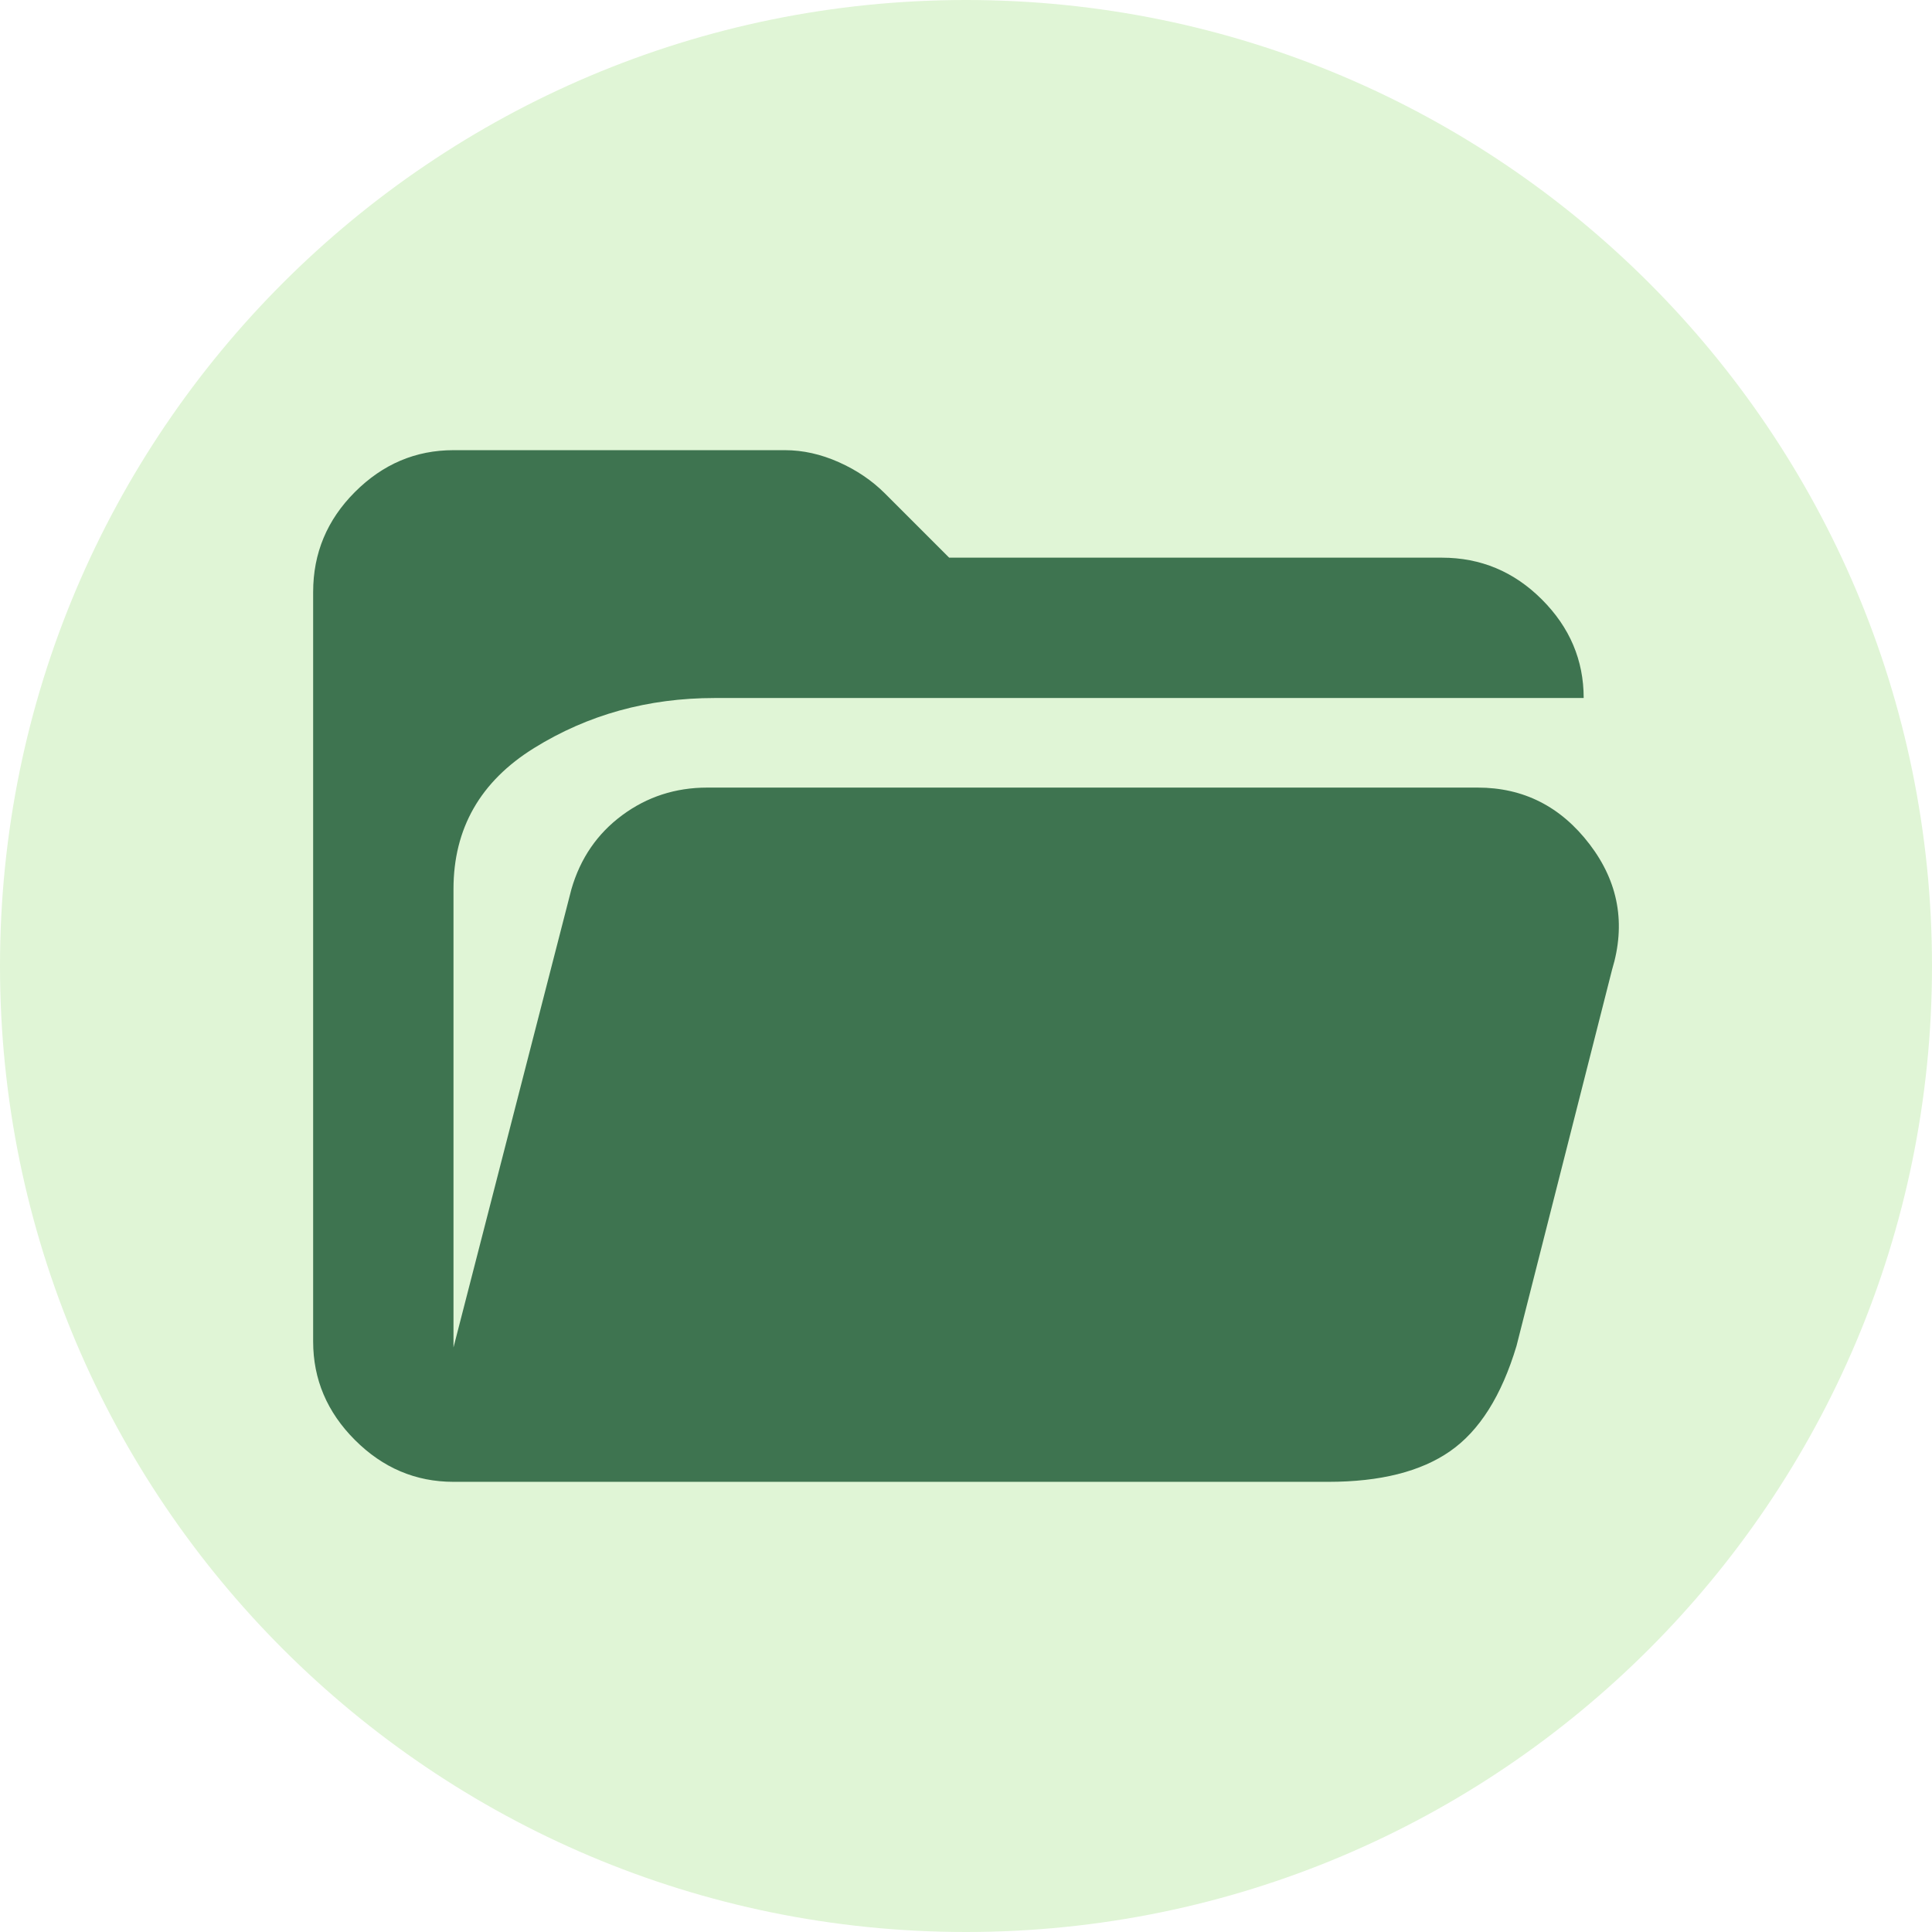
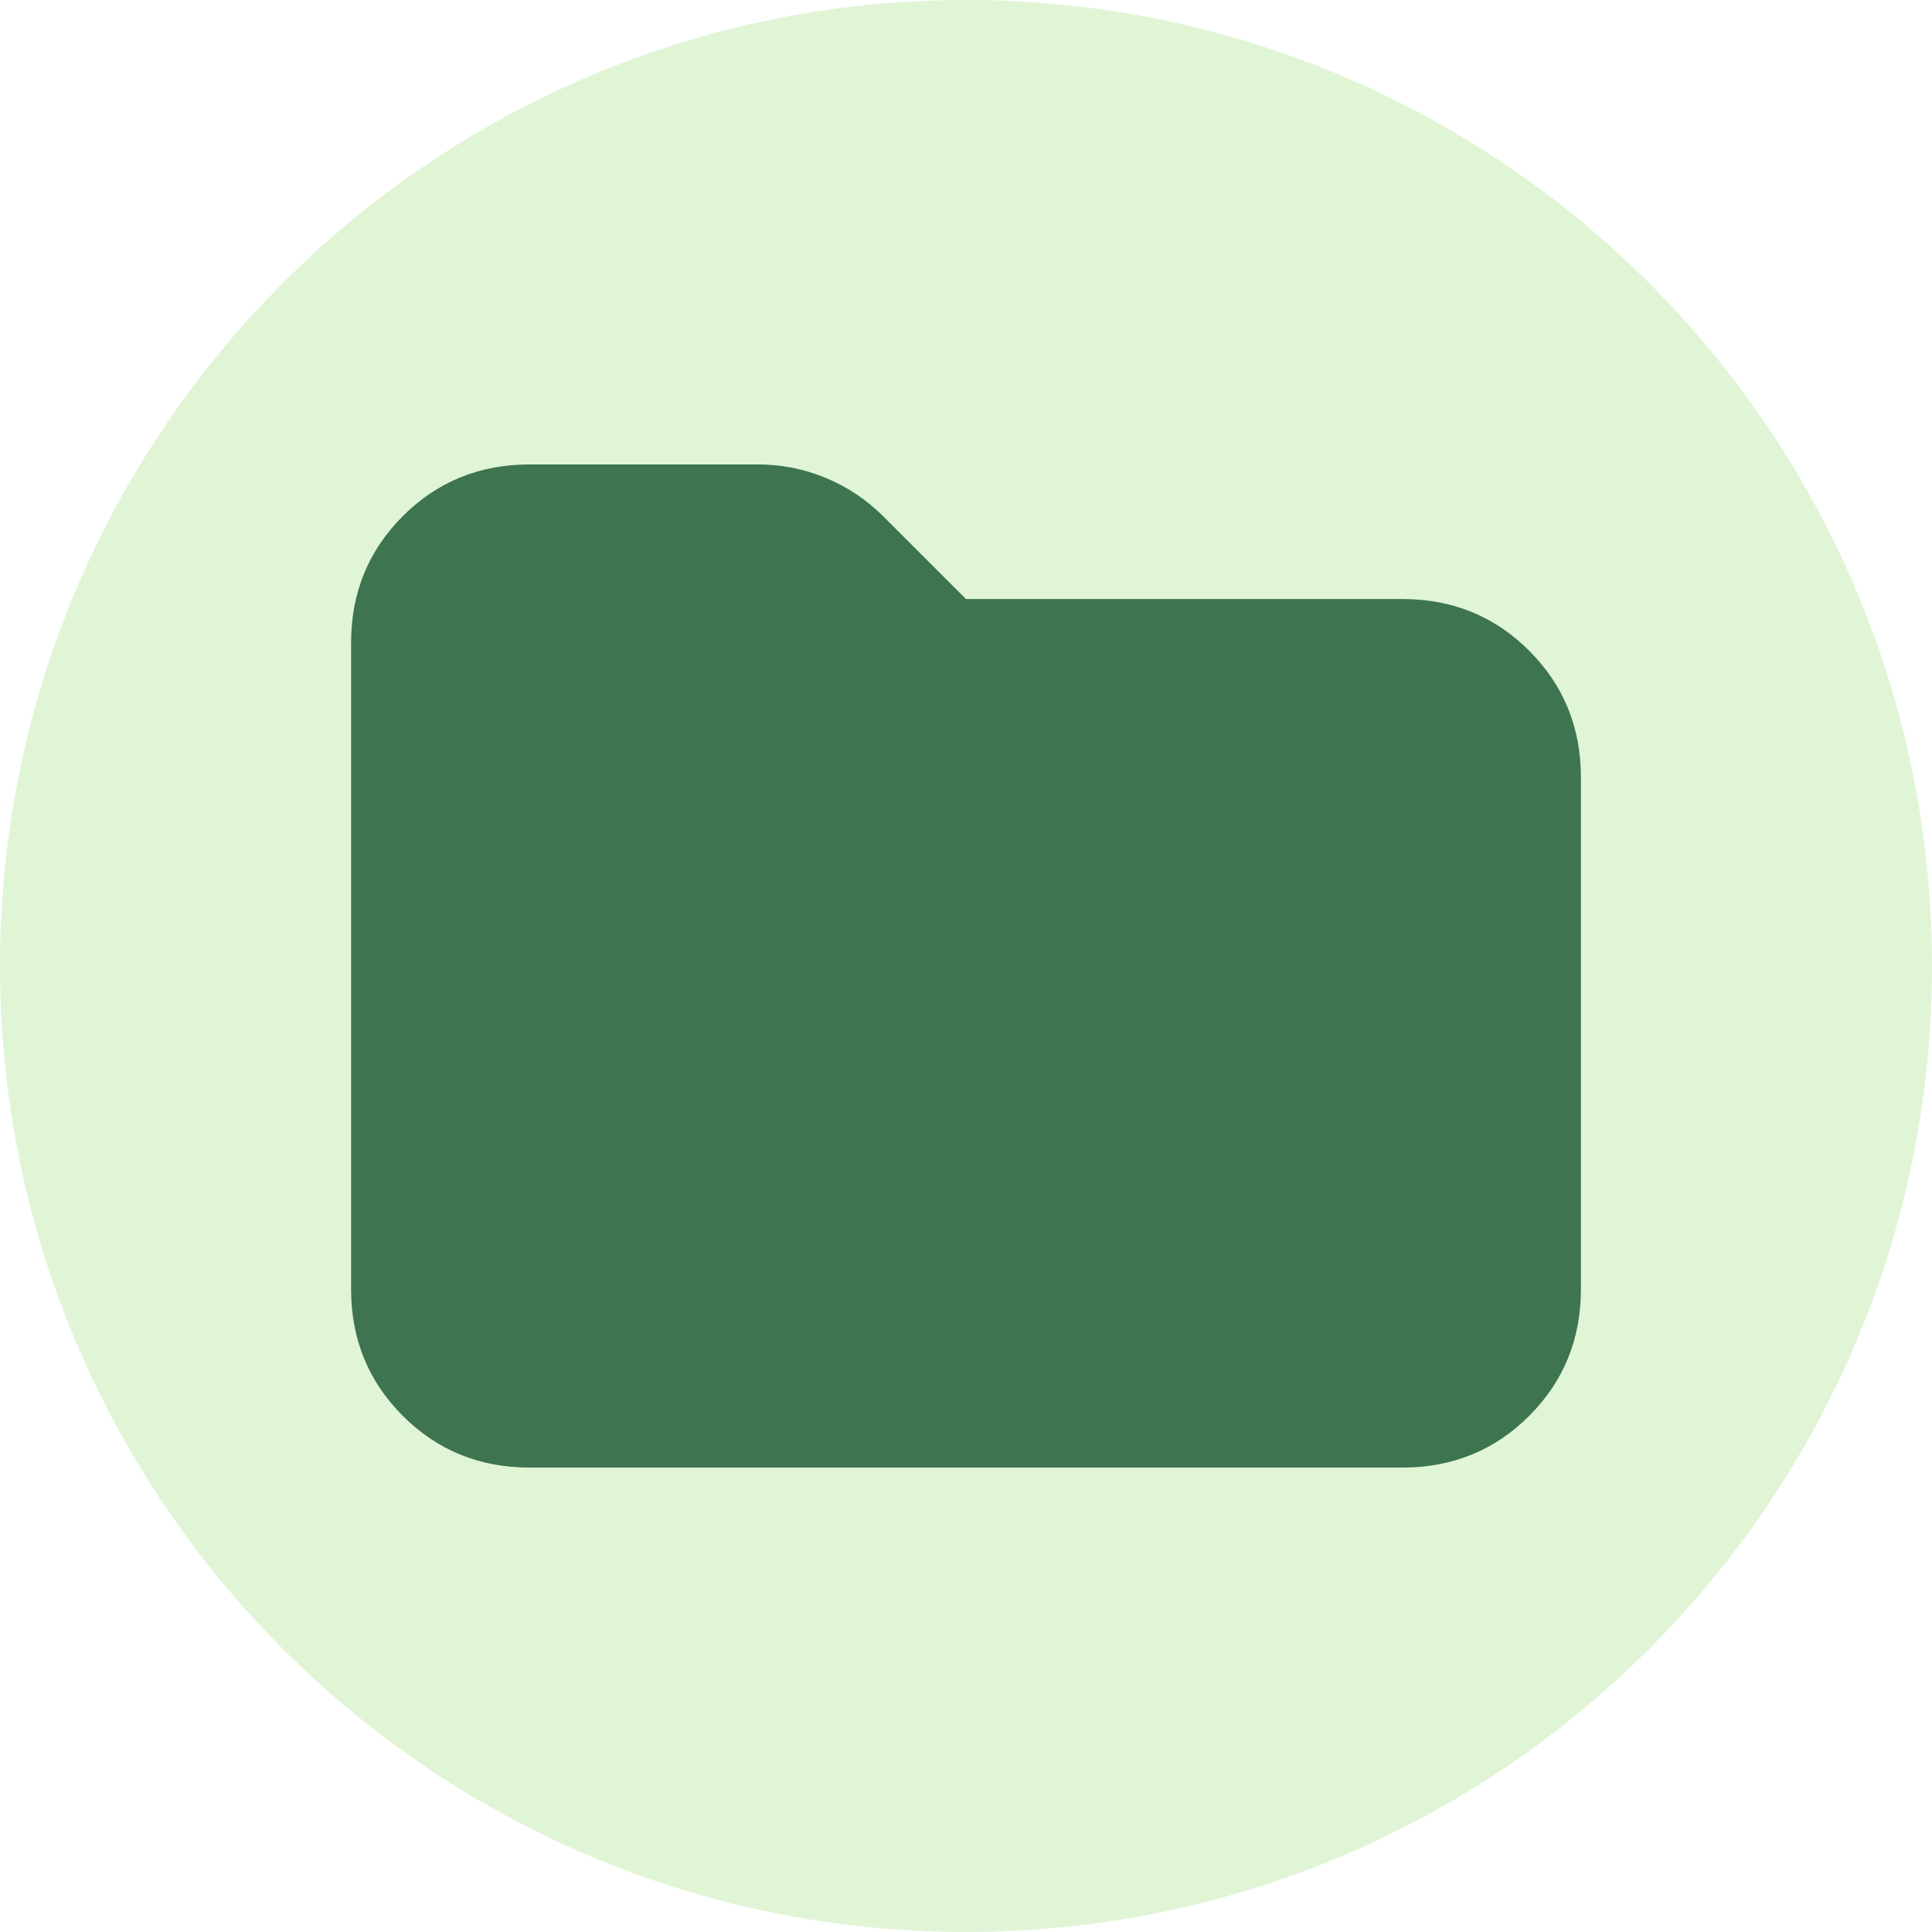
<svg xmlns="http://www.w3.org/2000/svg" viewBox="0 -960 960 960" width="960px" height="960px">
  <ellipse style="fill: #e0f5d6;" cx="480" cy="-480" rx="480" ry="480" transform="matrix(1, 0, 0, 1, 0, 2.2737367544323206e-13)" />
-   <path d="M 786.922 -613.162 L 355.161 -613.162 C 322.025 -613.162 292.103 -604.878 265.396 -588.31 C 238.689 -571.742 225.336 -548.373 225.336 -518.205 L 225.336 -290.455 L 283.943 -518.205 C 288.393 -533.536 296.801 -545.777 309.166 -554.927 C 321.53 -564.077 335.626 -568.651 351.452 -568.651 L 734.25 -568.651 C 757.001 -568.651 775.548 -559.254 789.89 -540.461 C 804.233 -521.666 807.941 -500.894 801.018 -478.145 L 753.539 -291.196 C 746.12 -266.467 735.116 -249.034 720.526 -238.896 C 705.936 -228.756 685.783 -223.687 660.065 -223.687 L 225.336 -223.687 C 206.543 -223.687 190.222 -230.611 176.373 -244.46 C 162.524 -258.307 155.601 -274.628 155.601 -293.422 L 155.601 -665.834 C 155.601 -685.123 162.524 -701.691 176.373 -715.539 C 190.222 -729.387 206.543 -736.312 225.336 -736.312 L 390.029 -736.312 C 398.931 -736.312 407.834 -734.332 416.735 -730.376 C 425.637 -726.419 433.303 -721.226 439.733 -714.797 L 471.633 -682.898 L 716.446 -682.898 C 735.734 -682.898 752.302 -675.972 766.151 -662.125 C 779.998 -648.276 786.922 -631.957 786.922 -613.162 Z" style="fill: #3e7450;" />
+   <path d="M 263.158 -230.772 C 238.281 -230.772 217.278 -239.338 200.147 -256.469 C 183.015 -273.601 174.45 -294.605 174.45 -319.48 L 174.45 -640.52 C 174.45 -665.395 183.015 -686.399 200.147 -703.531 C 217.278 -720.662 238.281 -729.228 263.158 -729.228 L 376.507 -729.228 C 388.241 -729.228 399.505 -726.998 410.301 -722.539 C 421.096 -718.081 430.718 -711.627 439.166 -703.179 L 480 -662.345 L 696.842 -662.345 C 721.718 -662.345 742.721 -653.779 759.853 -636.647 C 776.984 -619.516 785.55 -598.512 785.55 -573.636 L 785.55 -319.48 C 785.55 -294.605 776.984 -273.601 759.853 -256.469 C 742.721 -239.338 721.718 -230.772 696.842 -230.772 L 263.158 -230.772 Z" style="fill: #3e7450;" />
</svg>
